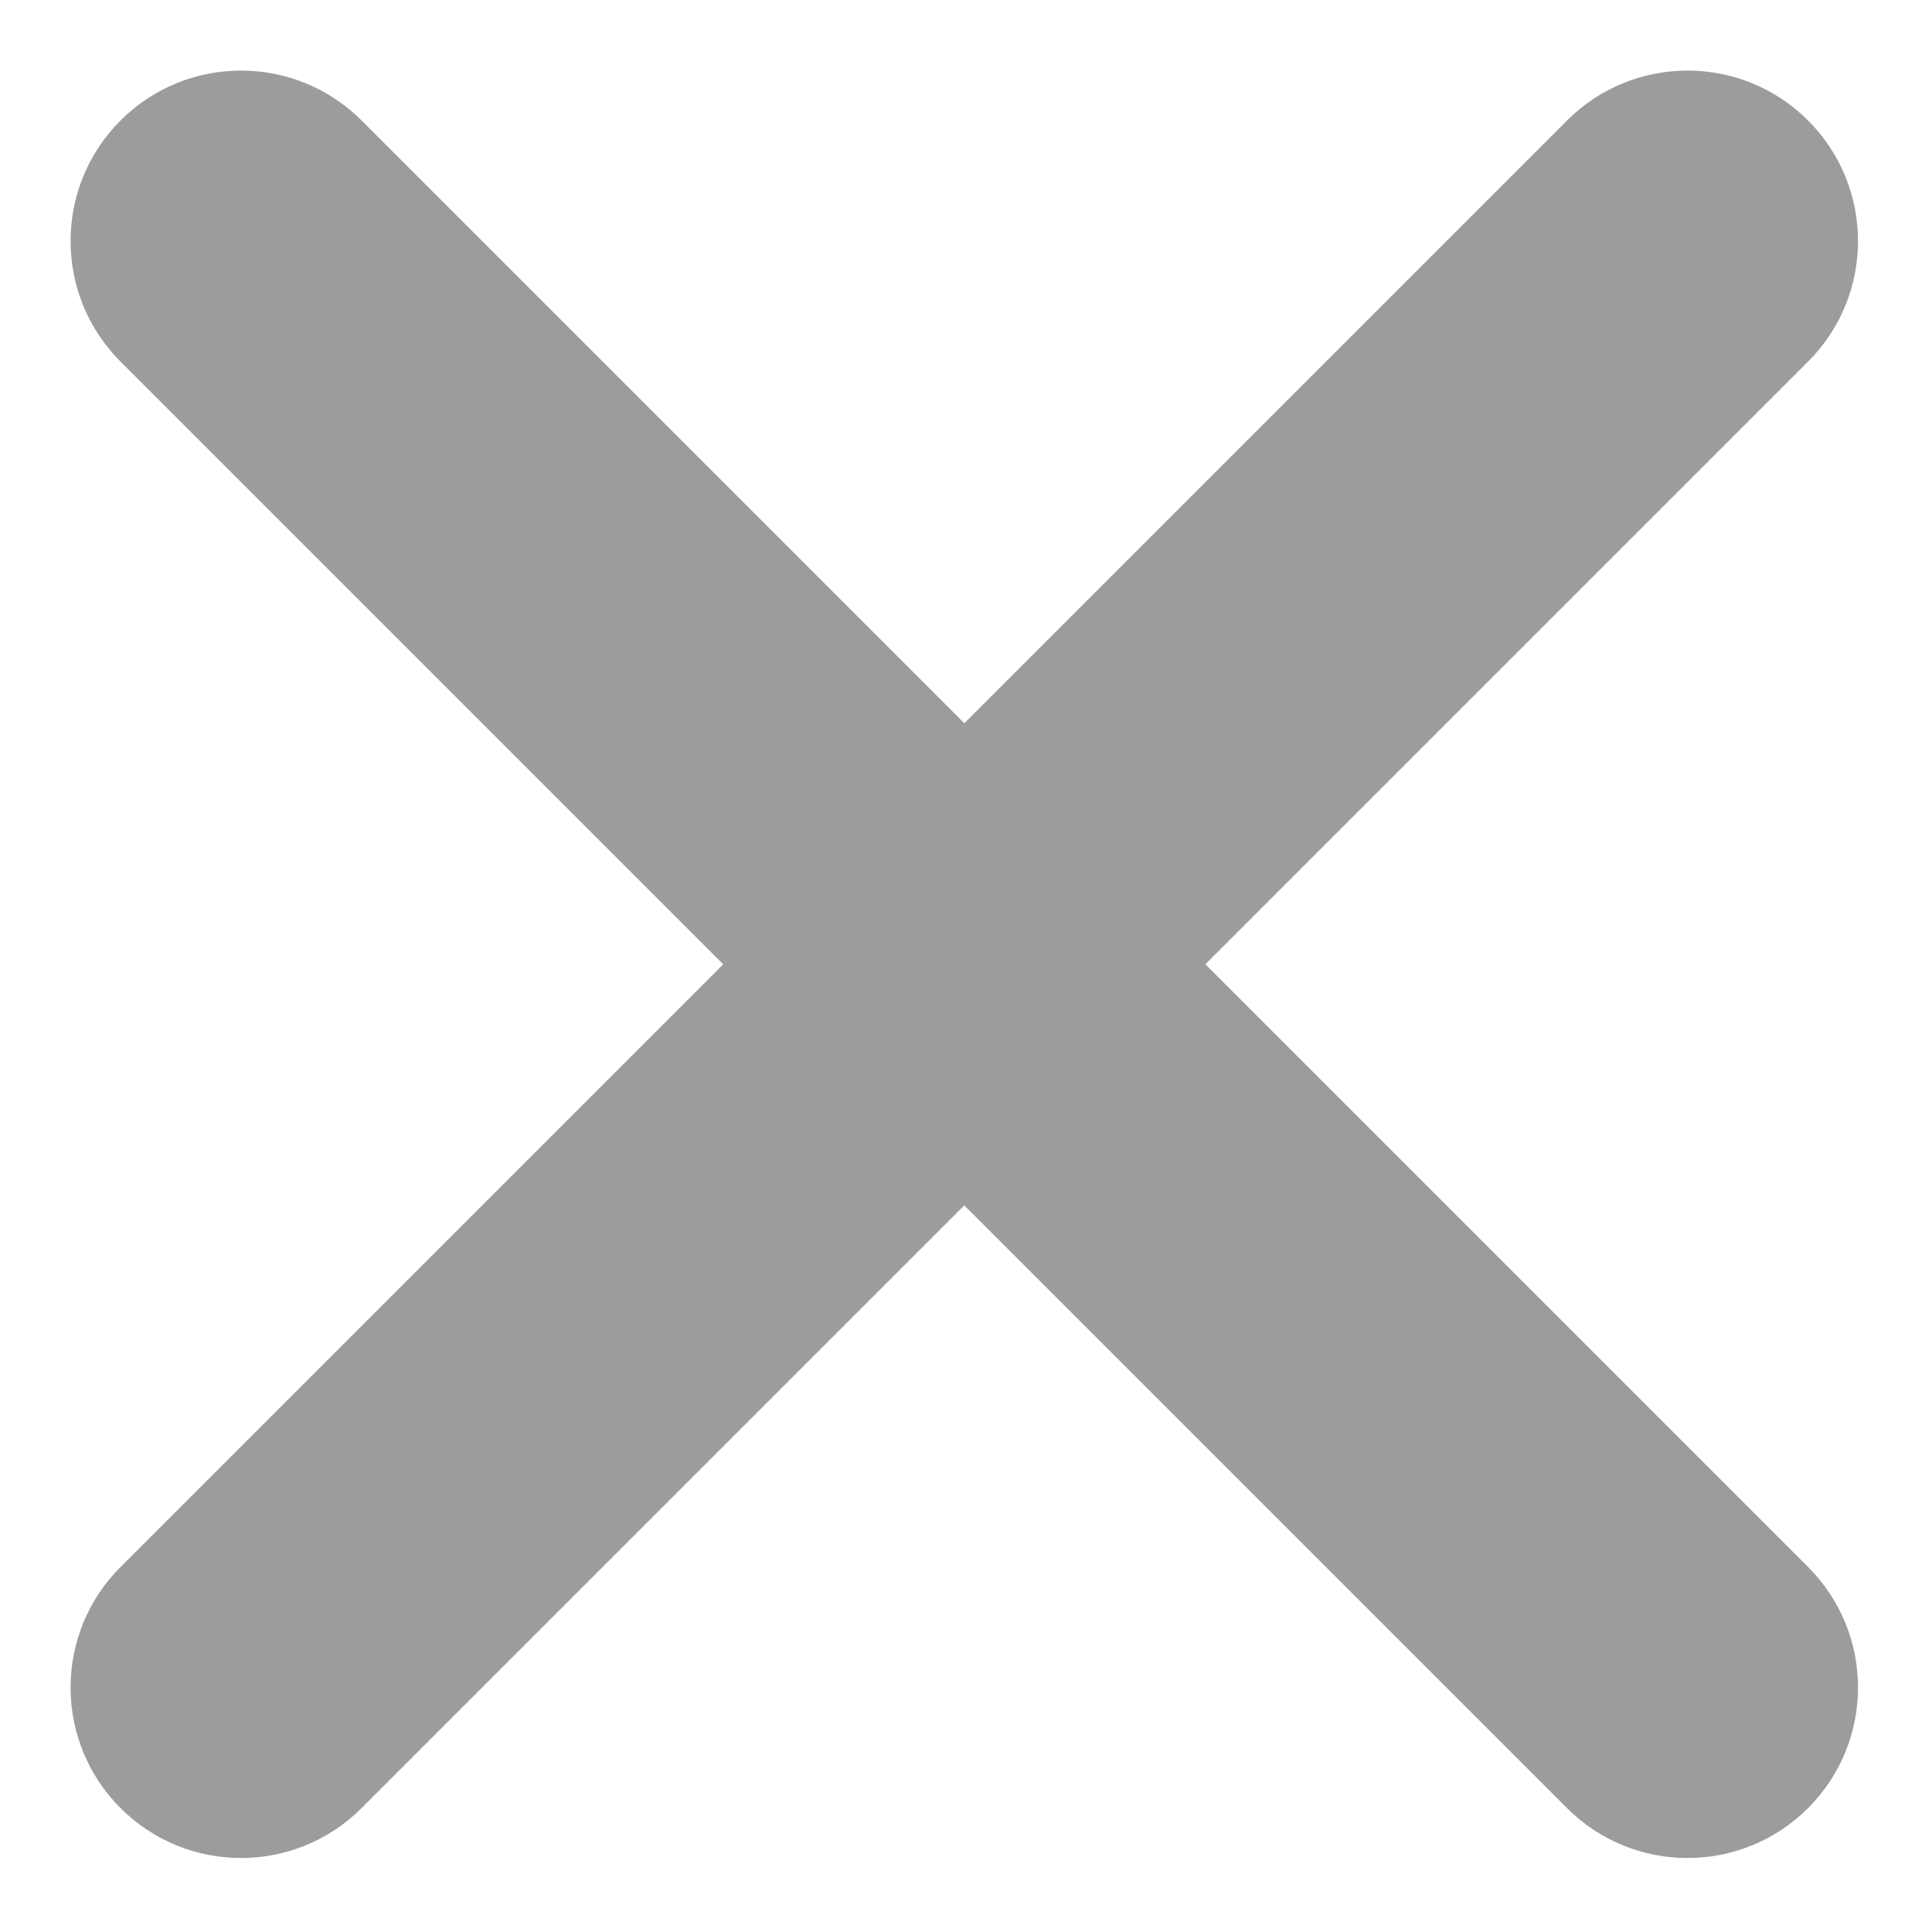
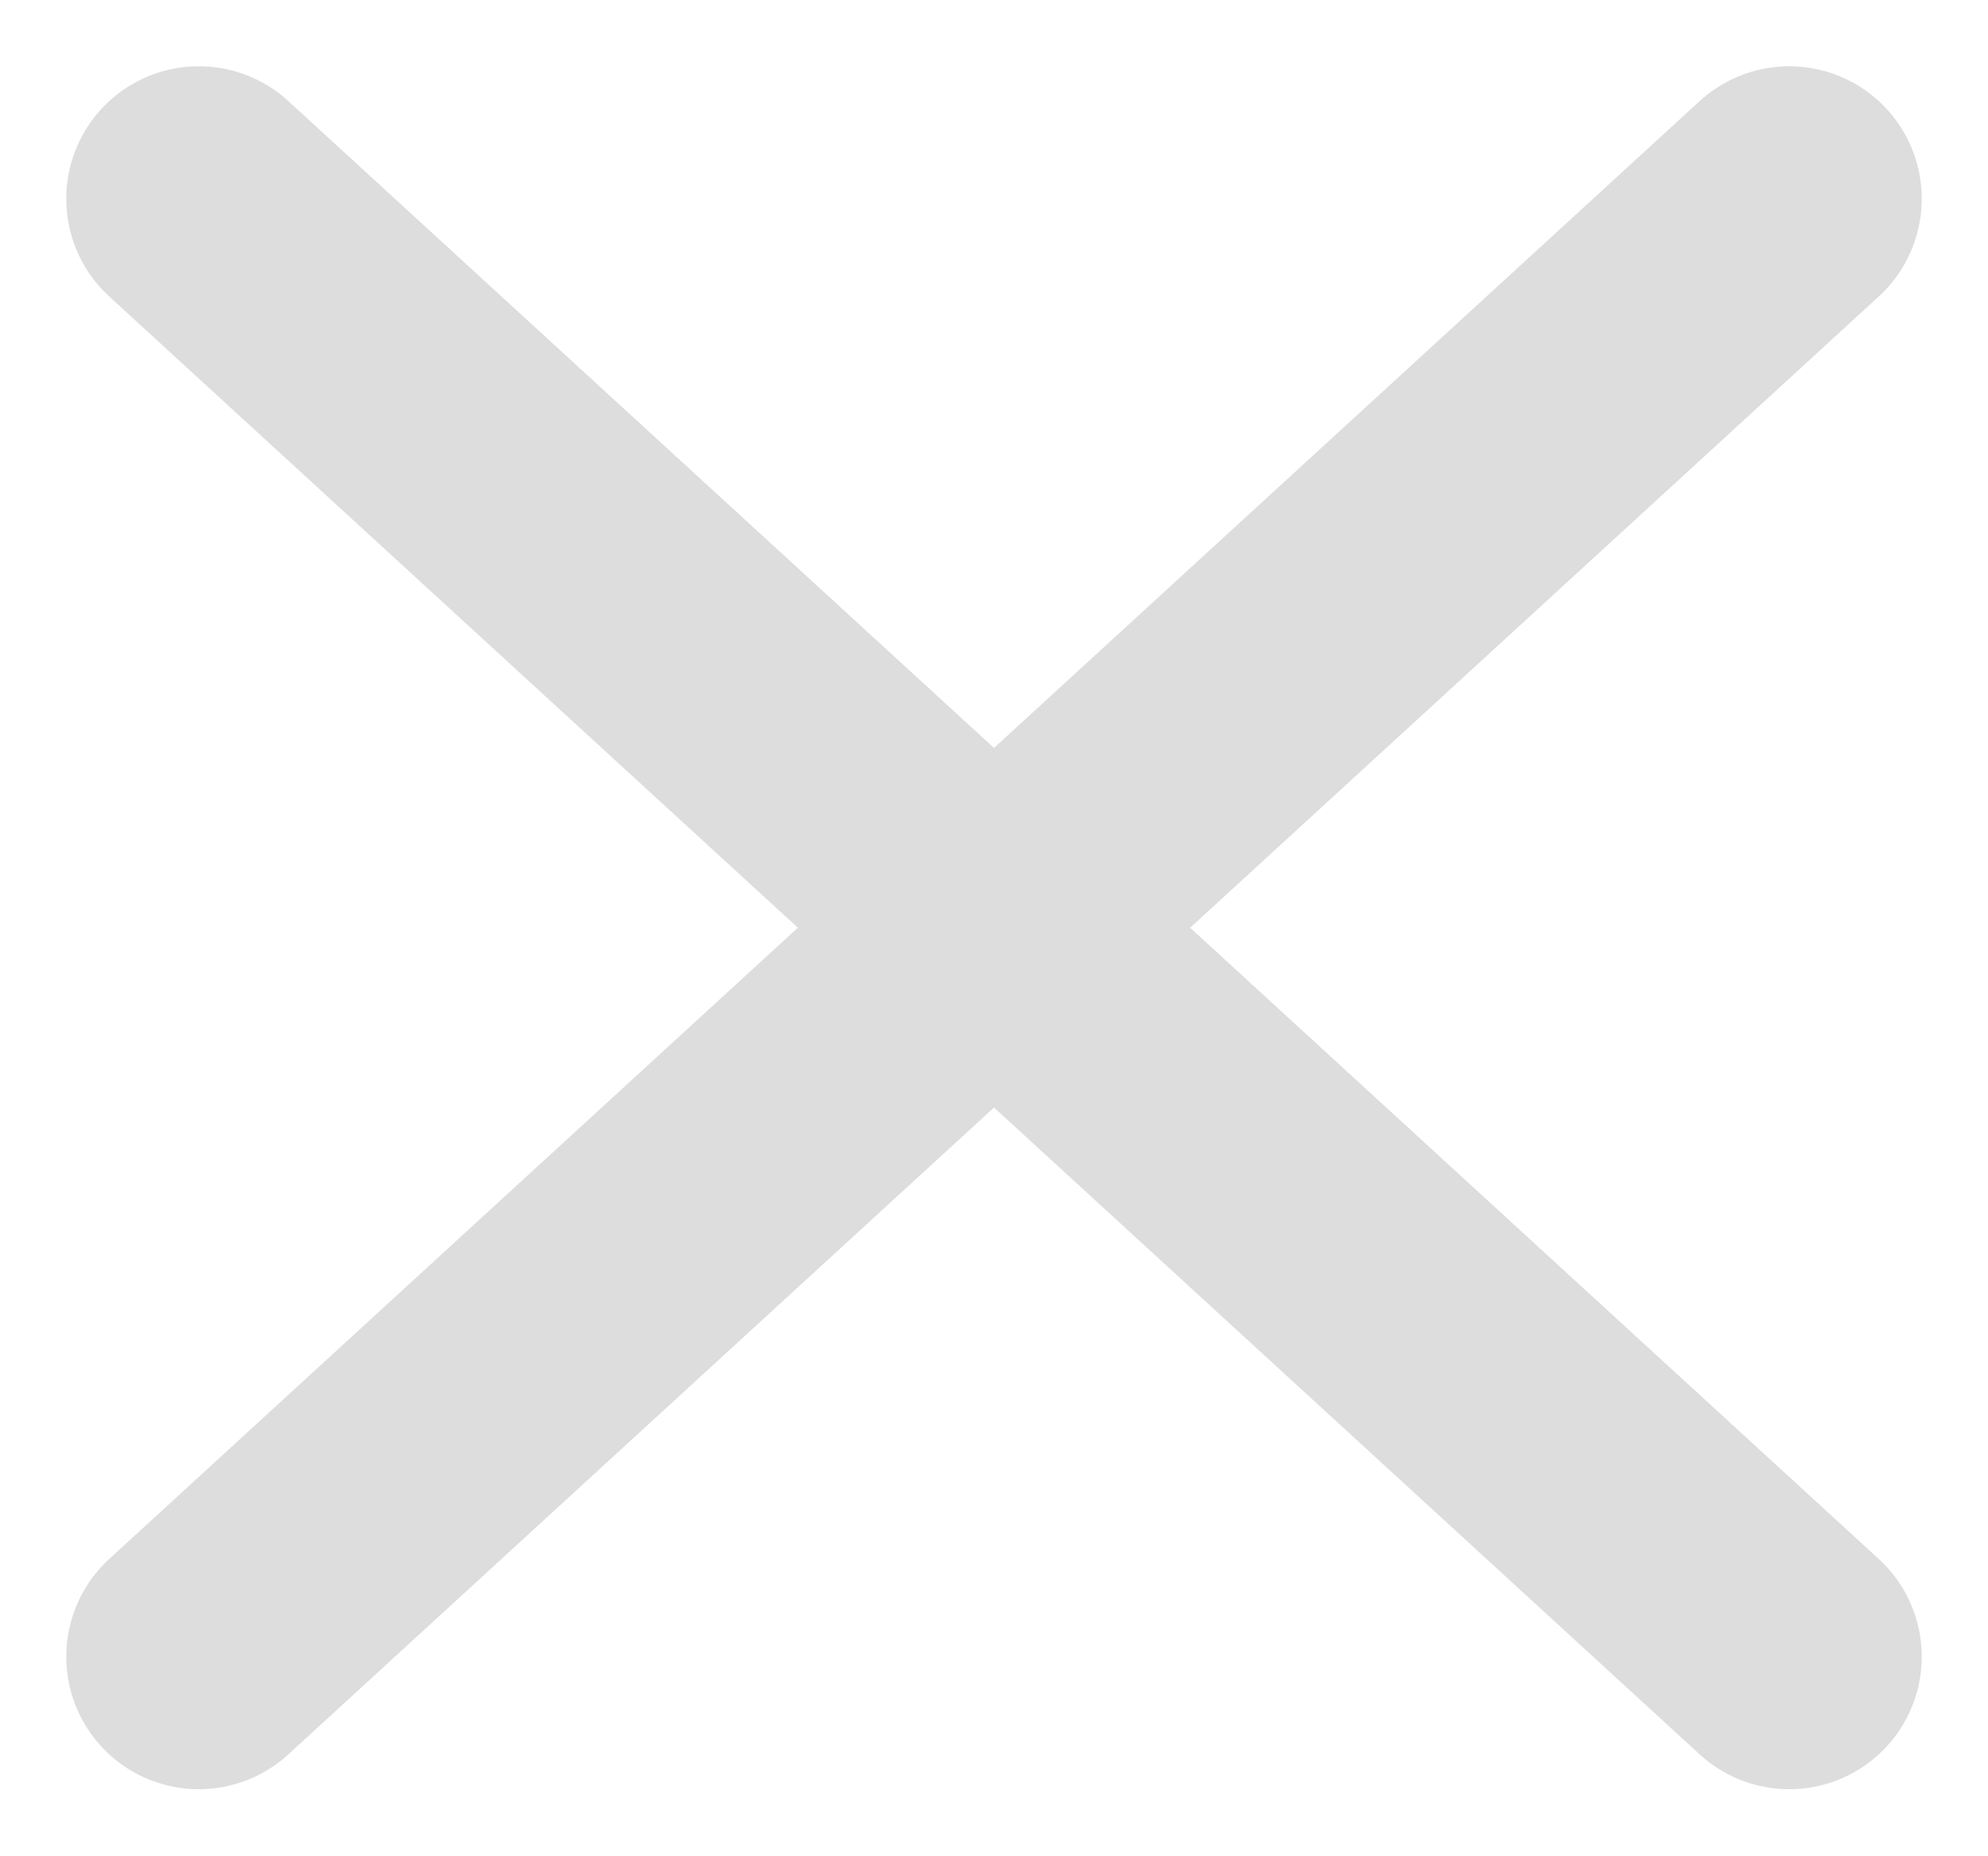
- <svg xmlns="http://www.w3.org/2000/svg" width="17" height="17" viewBox="0 0 17 17">
-   <g fill="#9C9C9C" fill-rule="evenodd">
-     <rect transform="rotate(45 8.485 8.485)" x="-2.015" y="6.985" width="21" height="3" rx="1.5" />
-     <rect transform="rotate(-45 8.485 8.485)" x="-2.015" y="6.985" width="21" height="3" rx="1.5" />
+ <svg xmlns="http://www.w3.org/2000/svg" width="15" height="14" viewBox="0 0 15 14">
+   <g stroke-width="2" stroke="#DDD" fill="none" fill-rule="evenodd" stroke-linecap="round">
+     <path d="M13.5 1.5l-12 11M1.5 1.5l12 11" />
  </g>
</svg>
